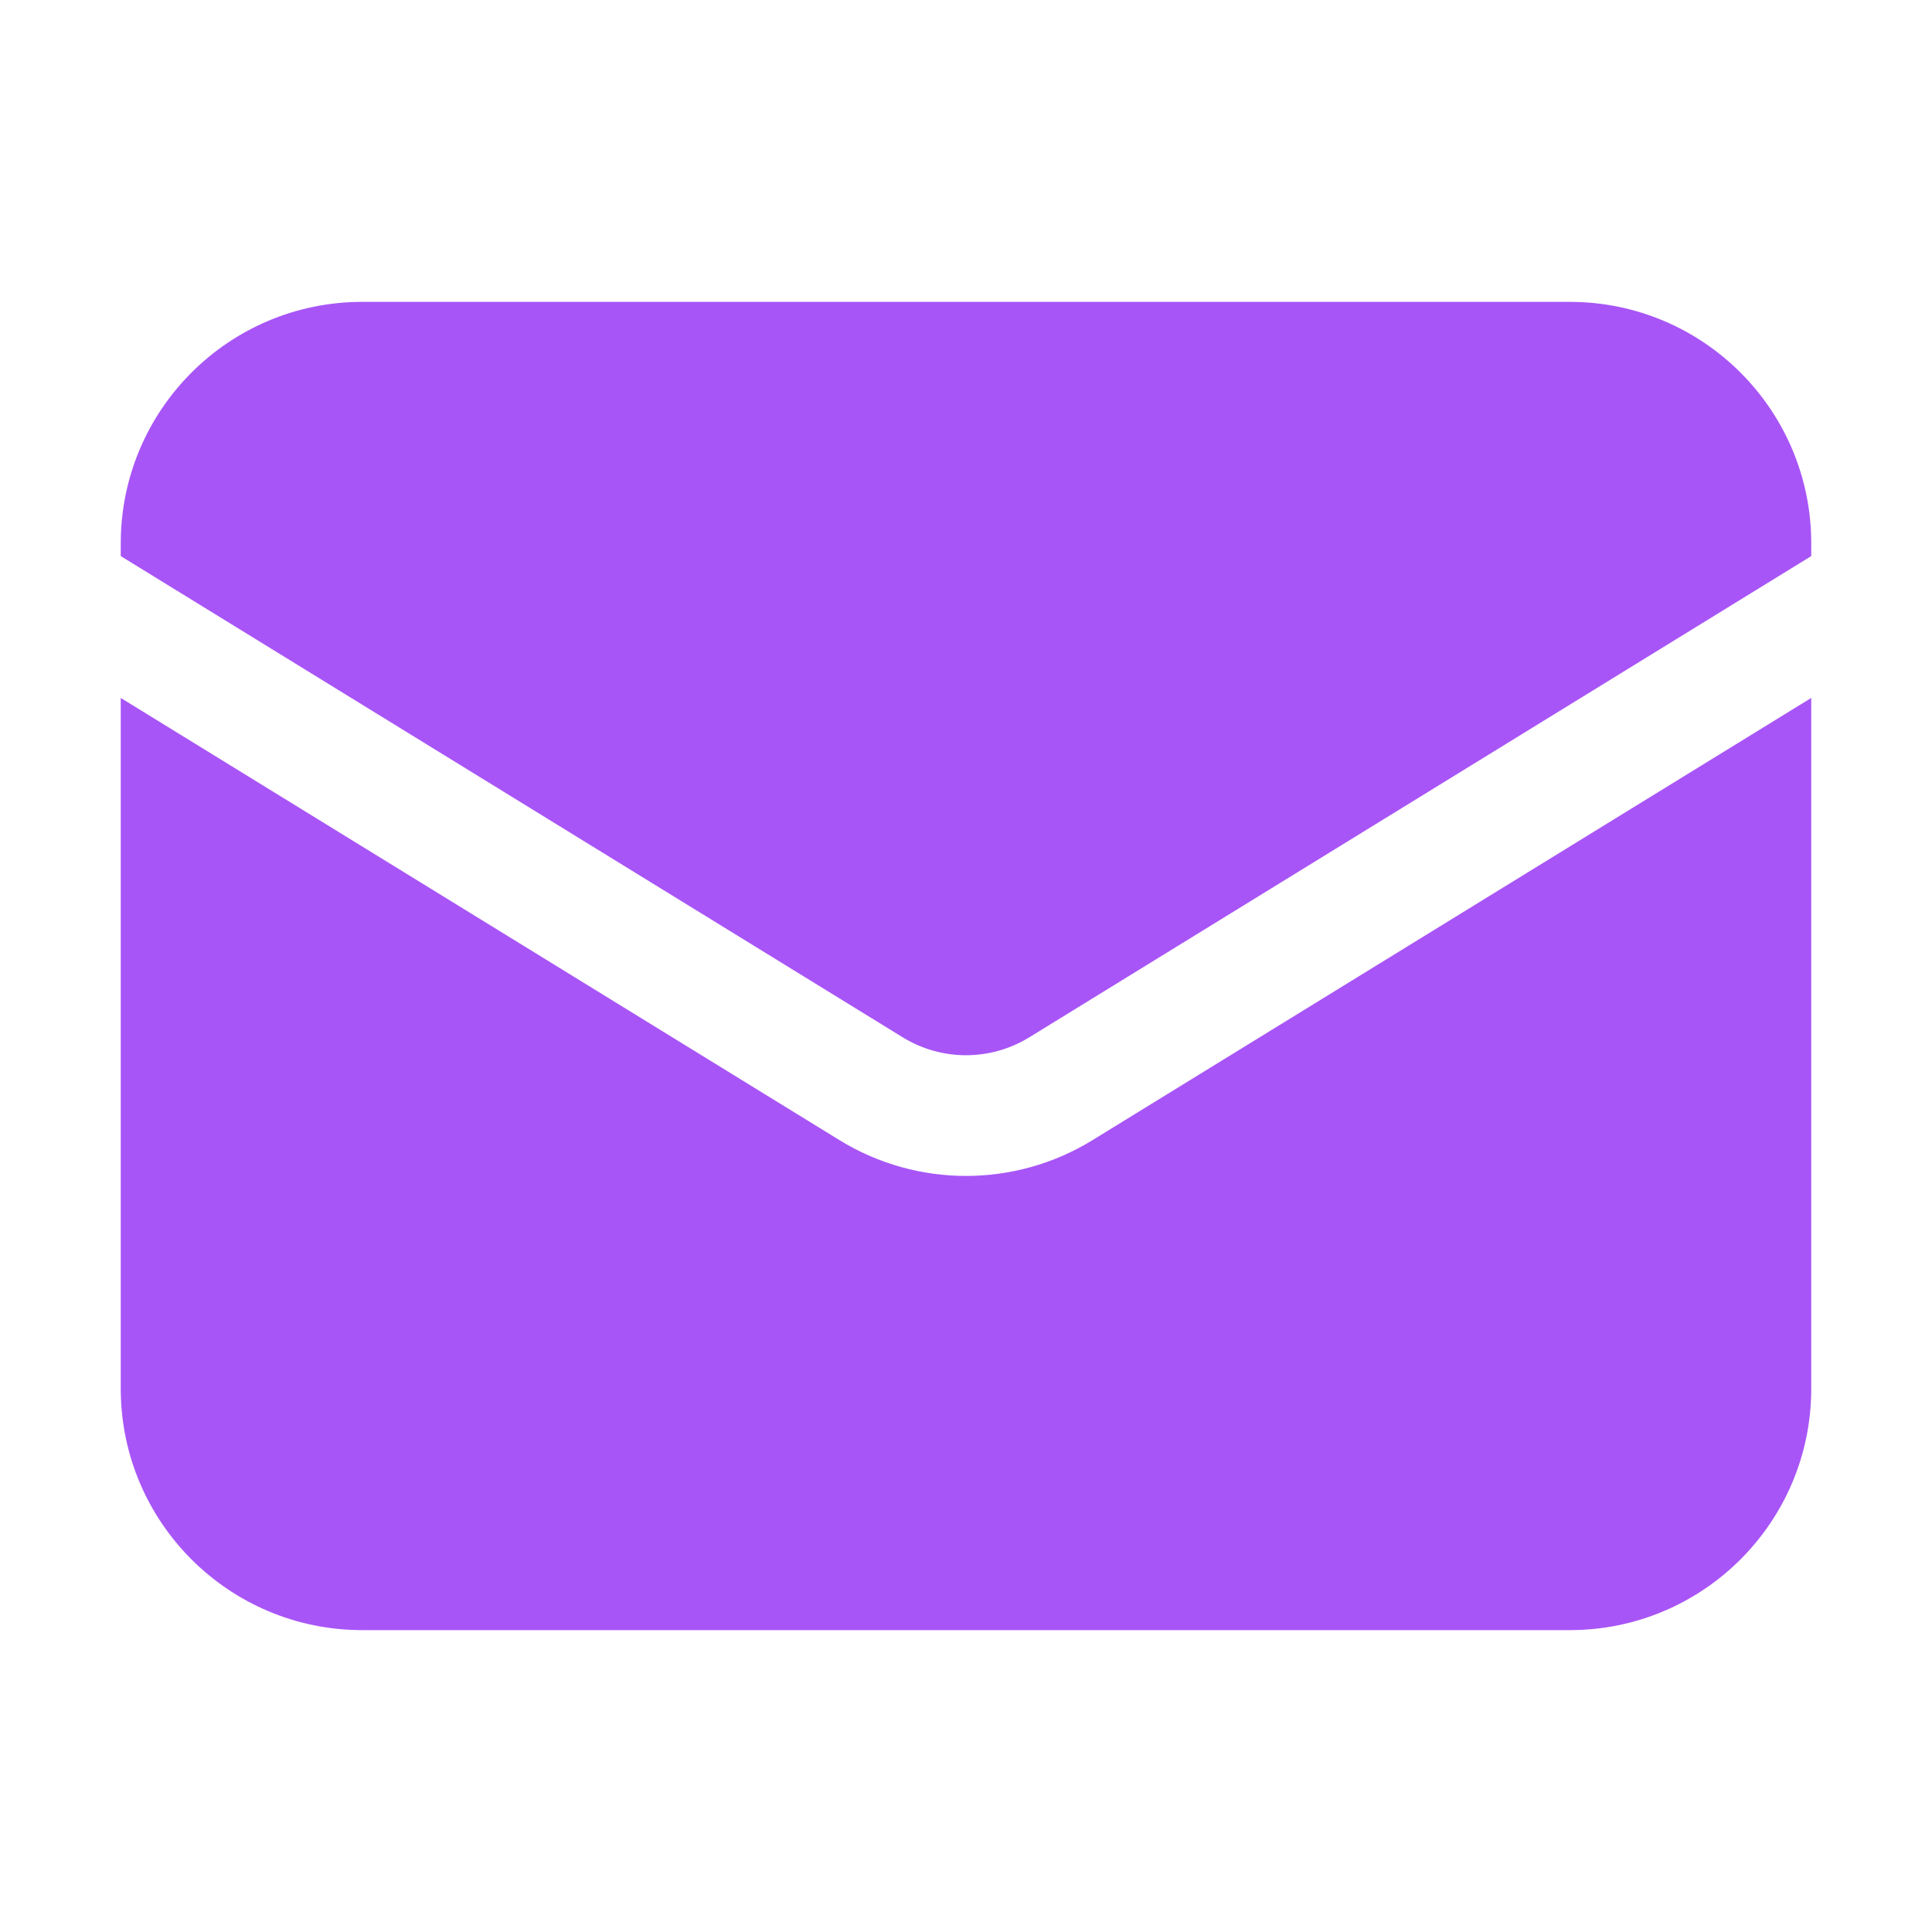
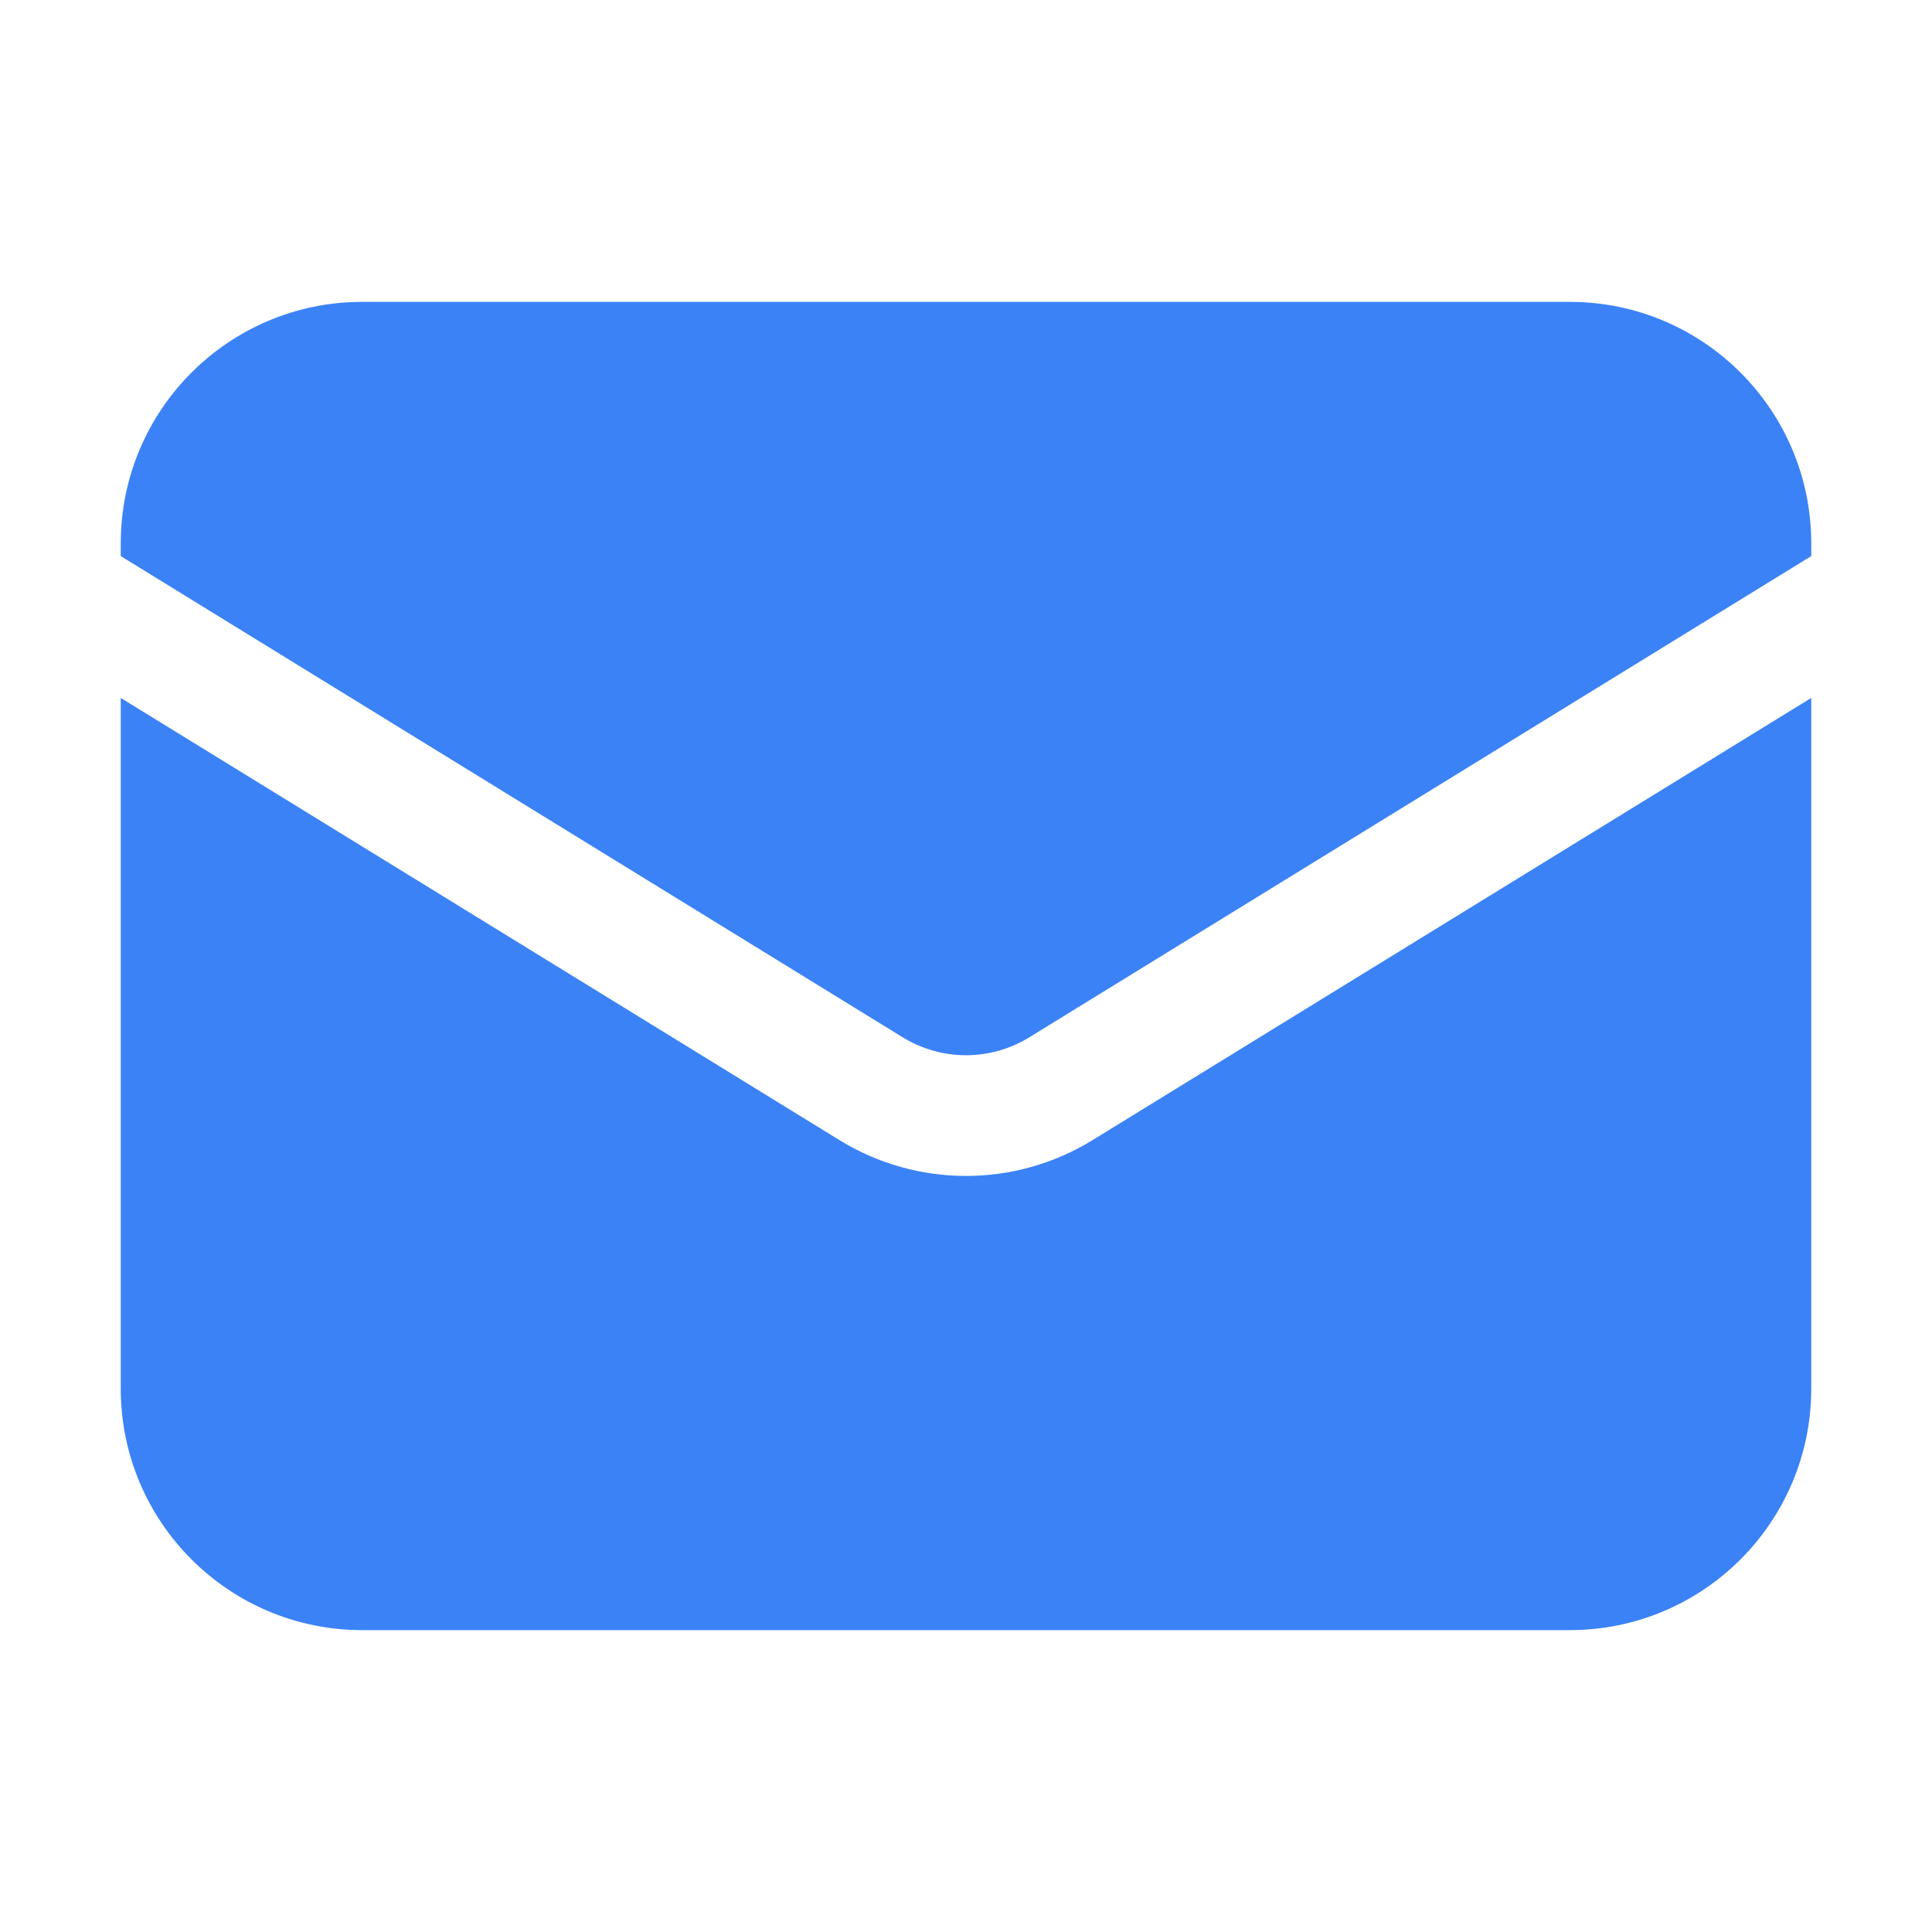
- <svg xmlns="http://www.w3.org/2000/svg" viewBox="0 0 24 24" fill="#a855f7">
+ <svg xmlns="http://www.w3.org/2000/svg" viewBox="0 0 24 24" fill="#3b82f6">
  <path d="M1.5 8.67v8.58a3 3 0 003 3h15a3 3 0 003-3V8.67l-8.928 5.493a3 3 0 01-3.144 0L1.5 8.67z" />
  <path d="M22.5 6.908V6.75a3 3 0 00-3-3h-15a3 3 0 00-3 3v.158l9.714 5.978a1.5 1.5 0 001.572 0L22.5 6.908z" />
</svg>
